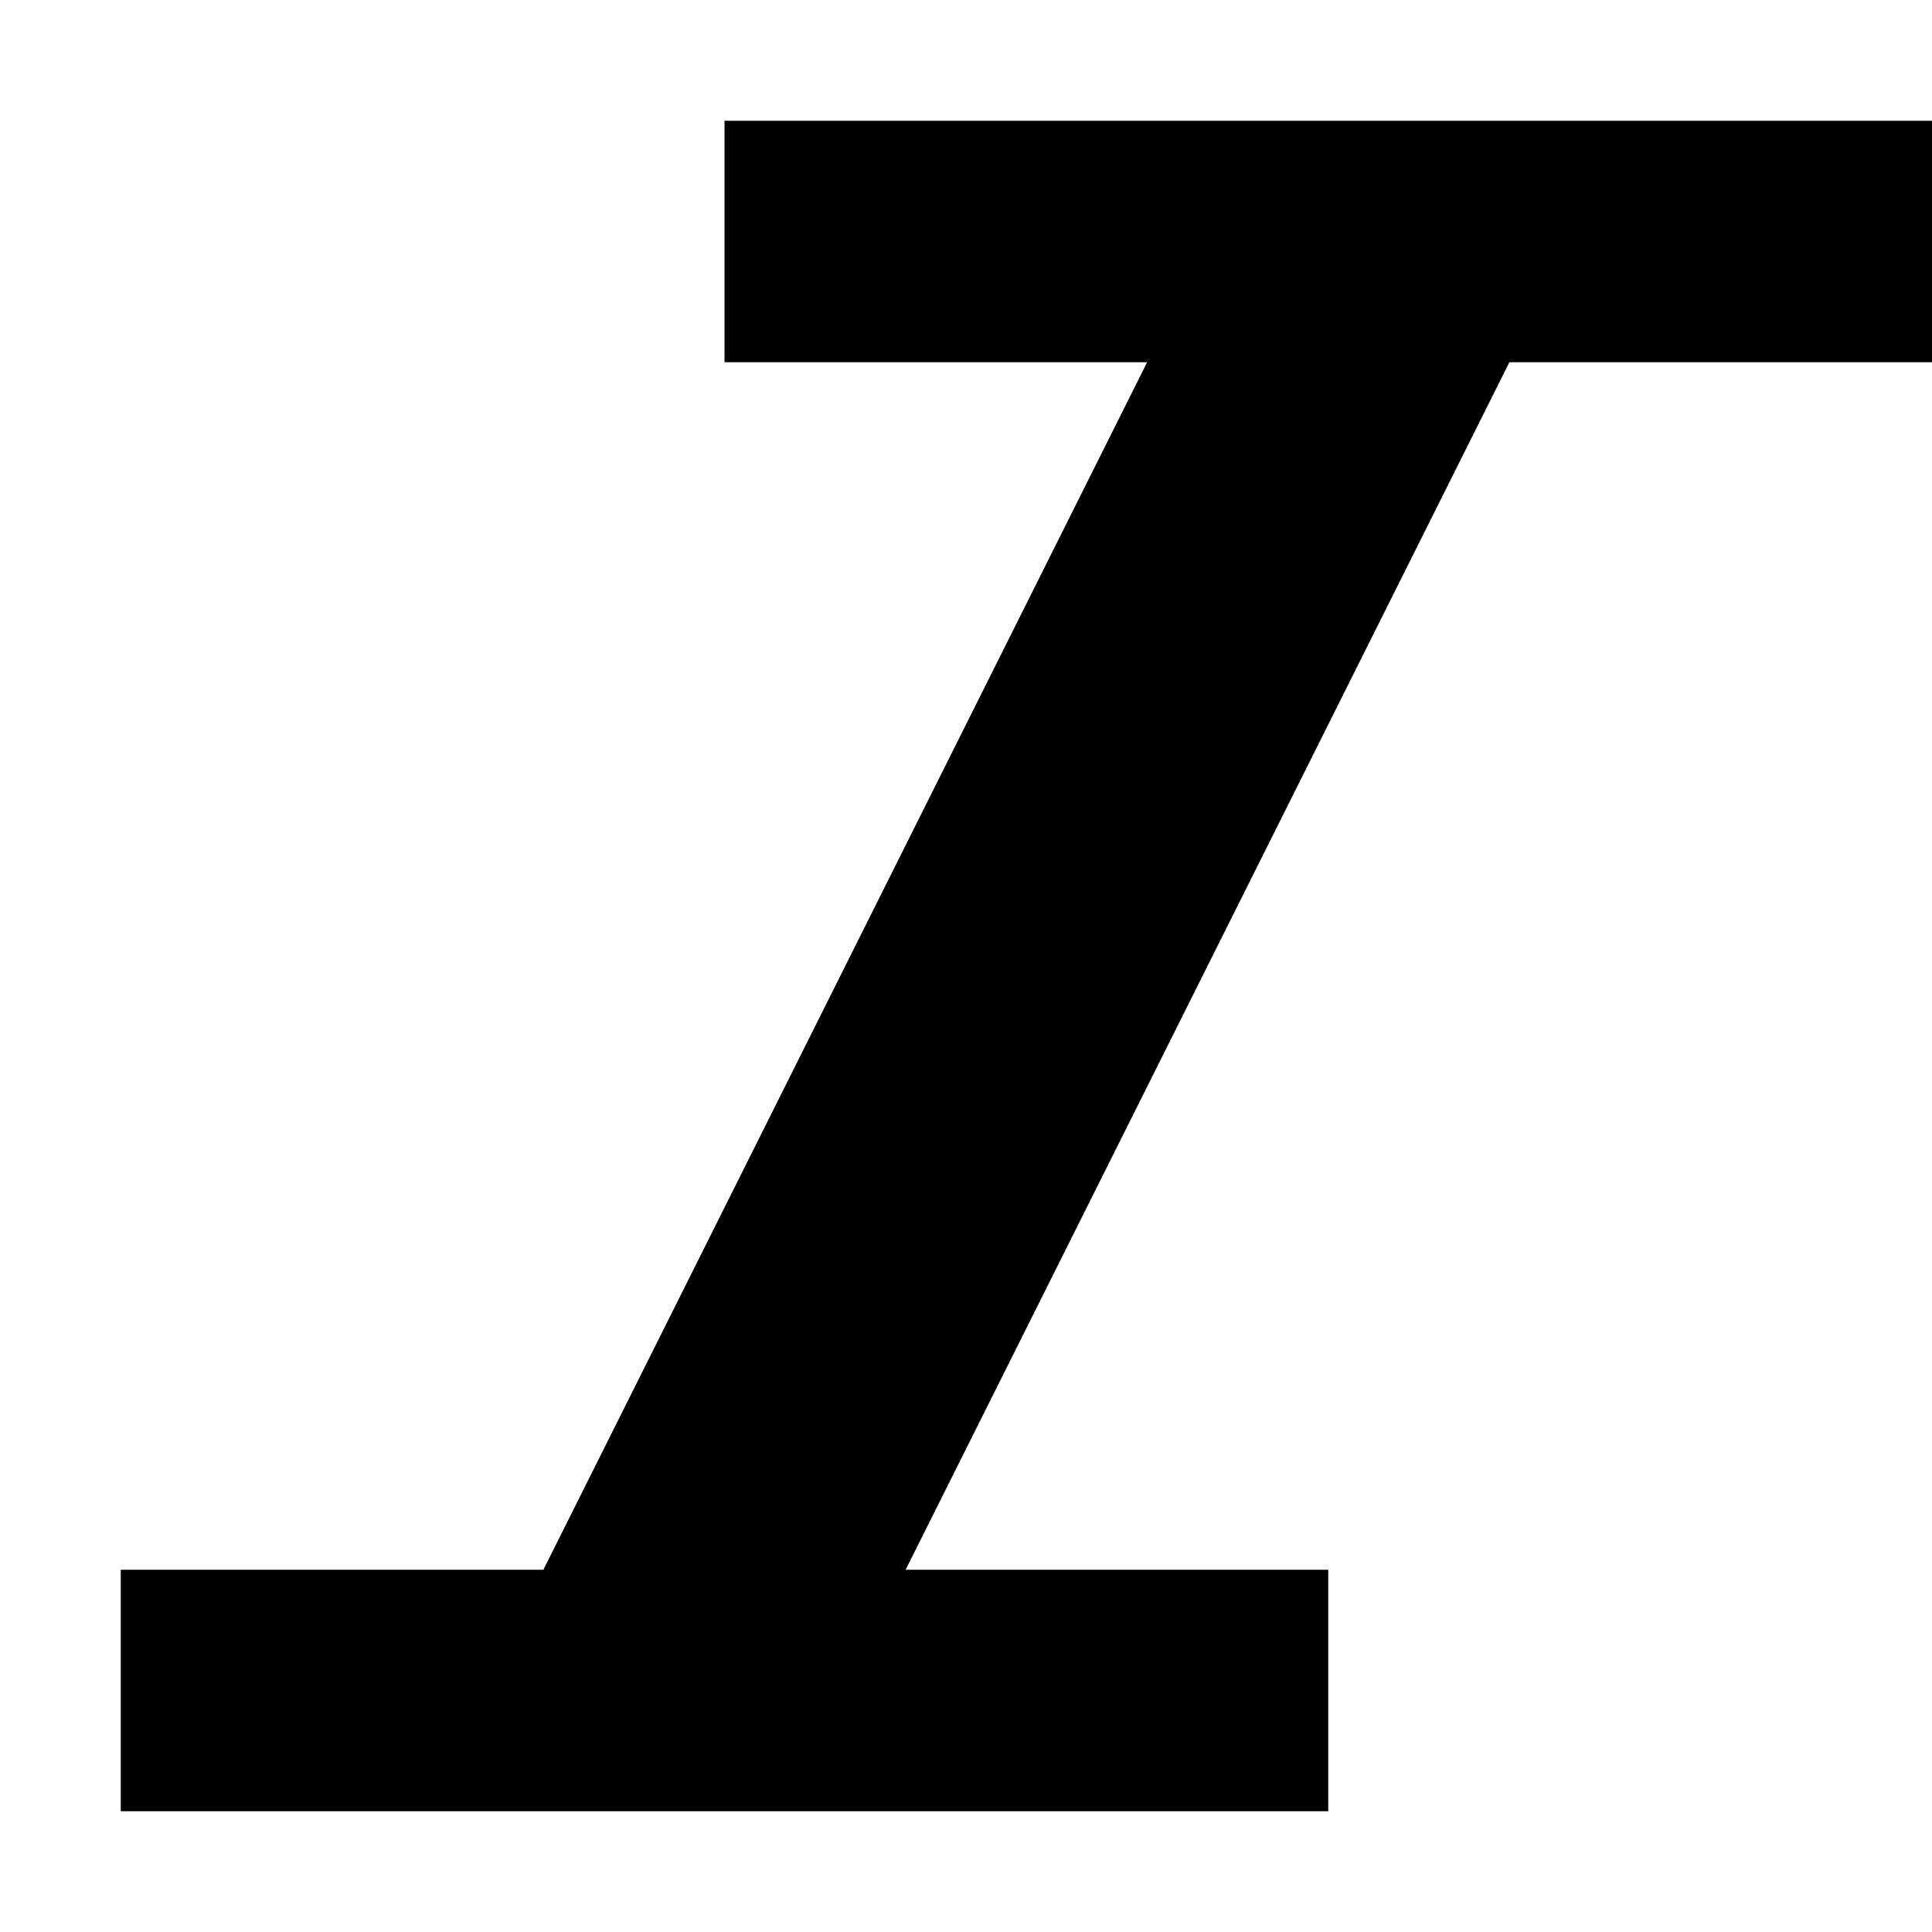
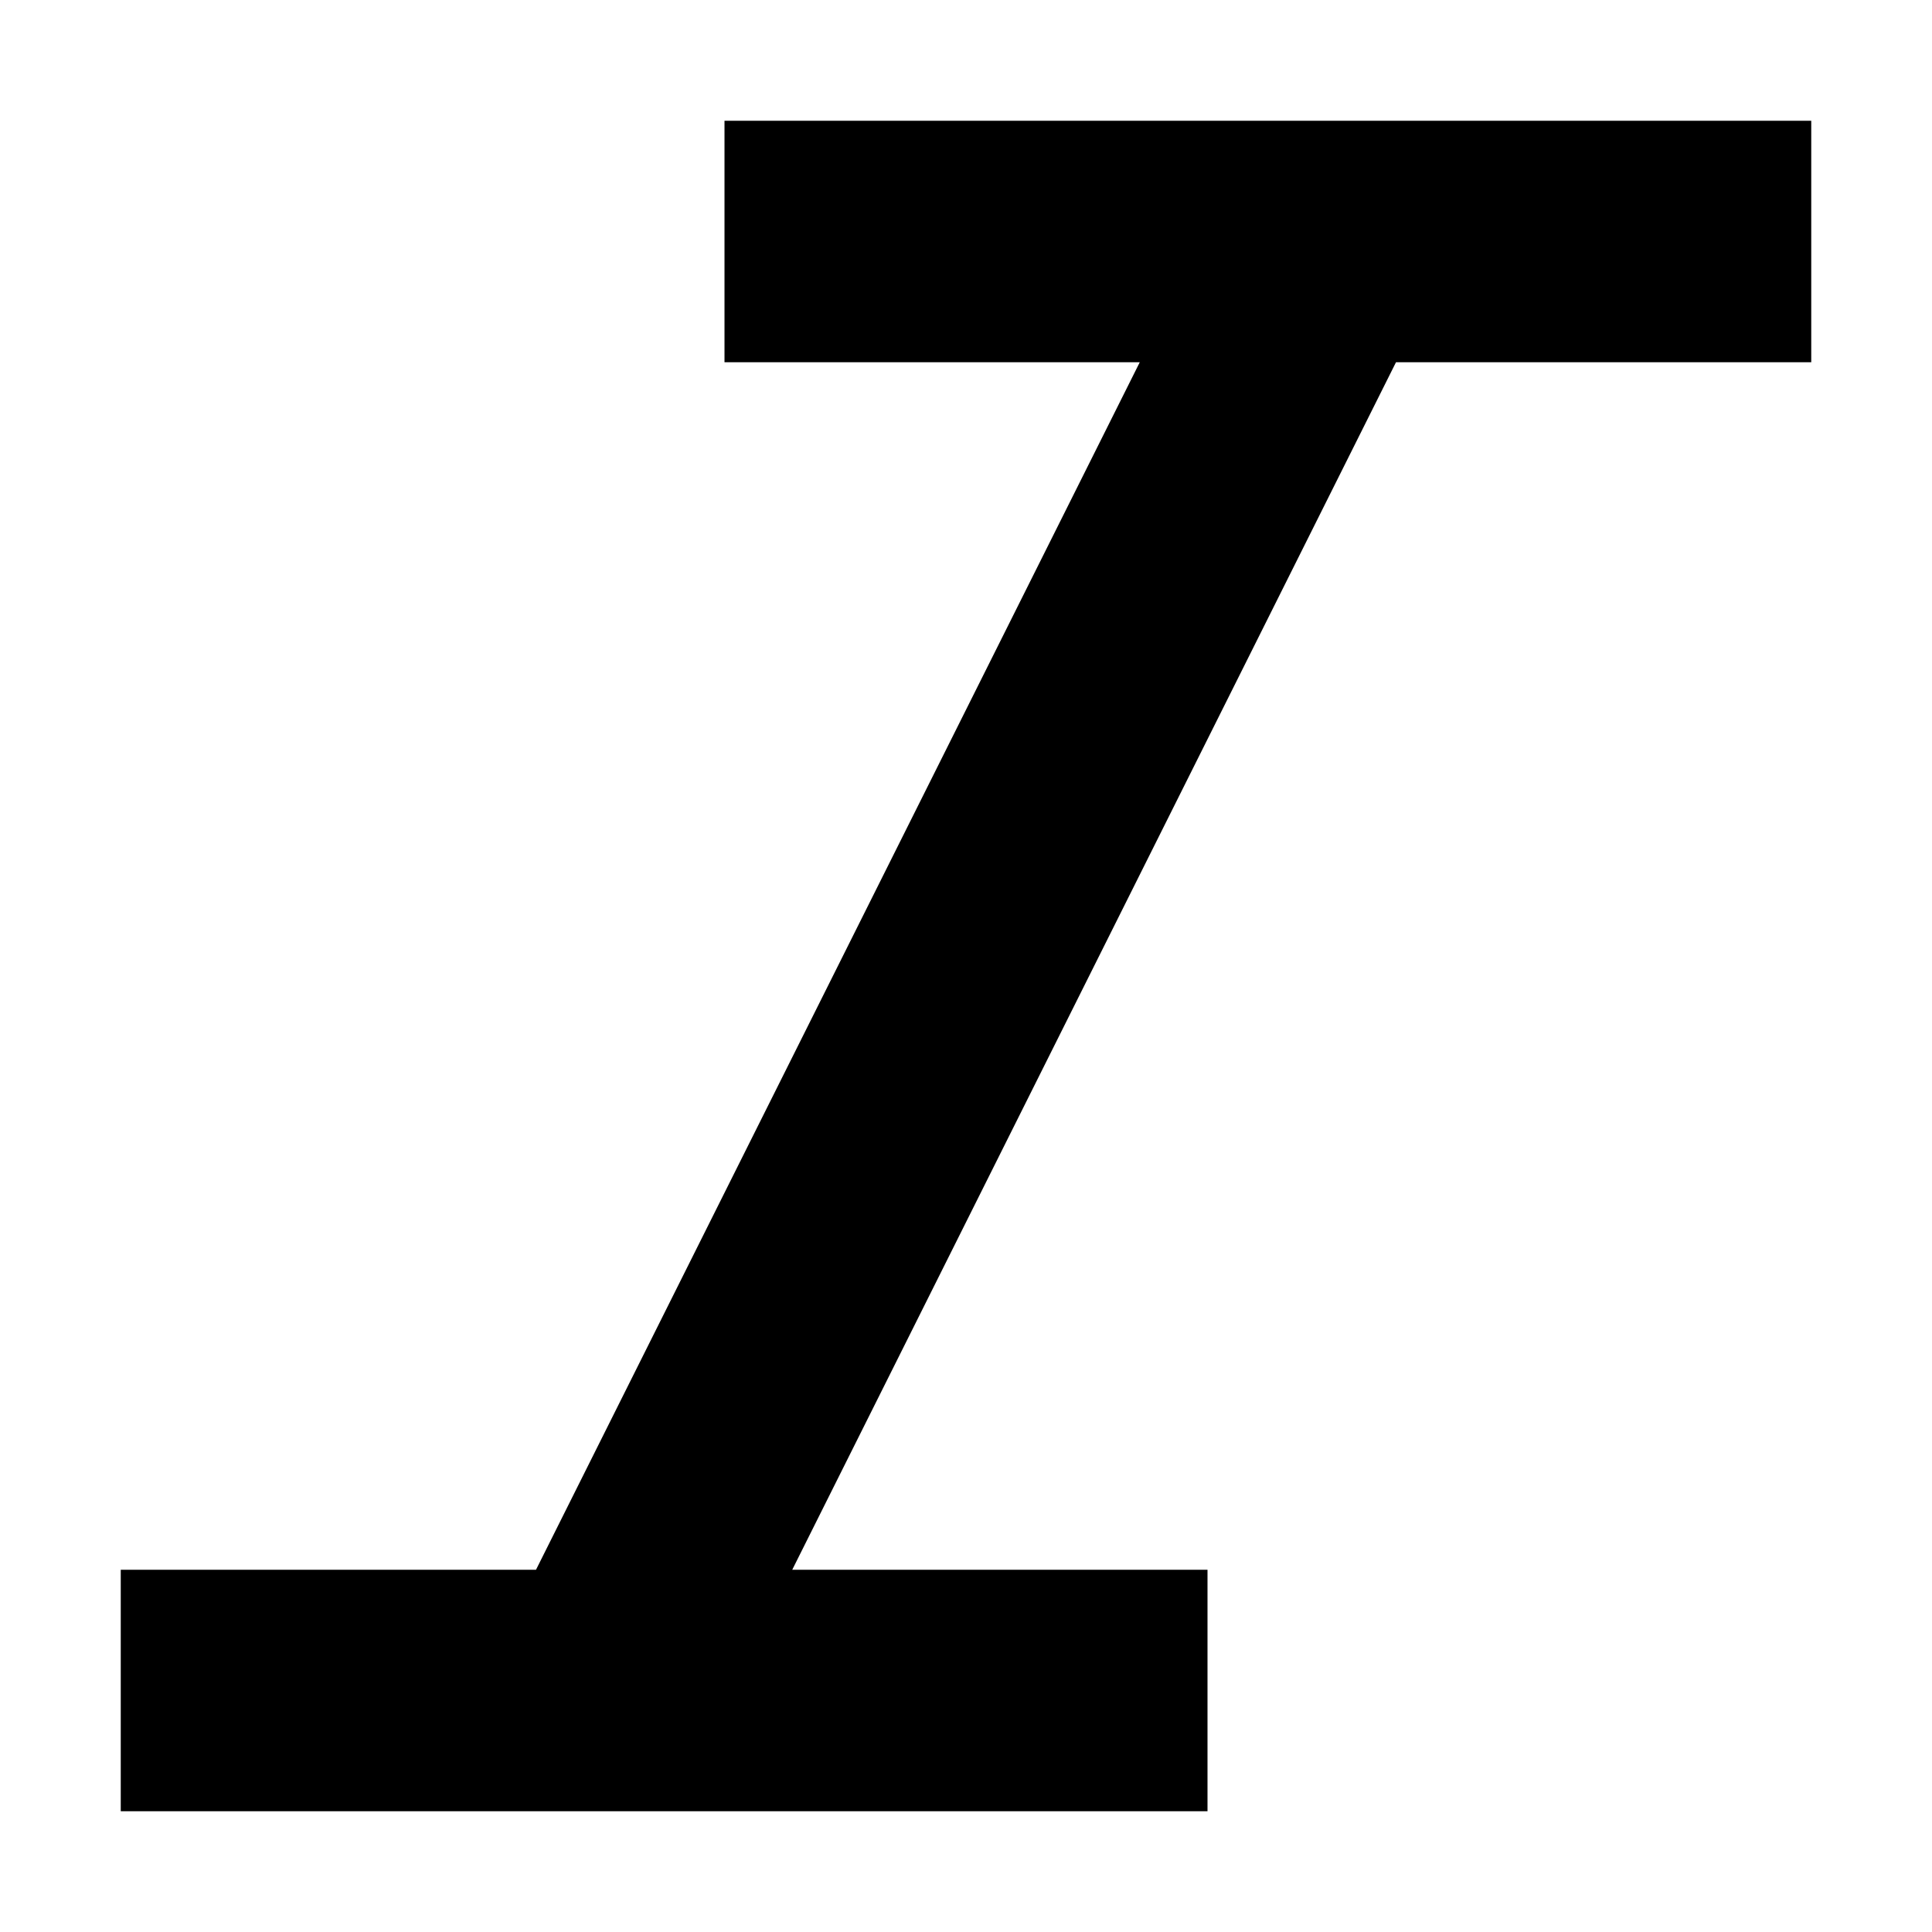
<svg xmlns="http://www.w3.org/2000/svg" version="1.1" width="16" height="16" viewBox="0 0 16 16">
  <rect width="16" height="16" id="icon-bound" fill="none" />
-   <path d="M9.5,3l-5,10l-3.5,0l-0,2l10,0l0,-2l-3.5,0l5,-10l3.5,0l0,-2l-10,0l0,2l3.5,0Z" />
+   <path id="italic" d="M9.439,3l-5,10l-3.439,0l-0,2l9,0l0,-2l-3.439,0l5,-10l3.439,0l0,-2l-9,0l0,2l3.439,0Z" />
</svg>
